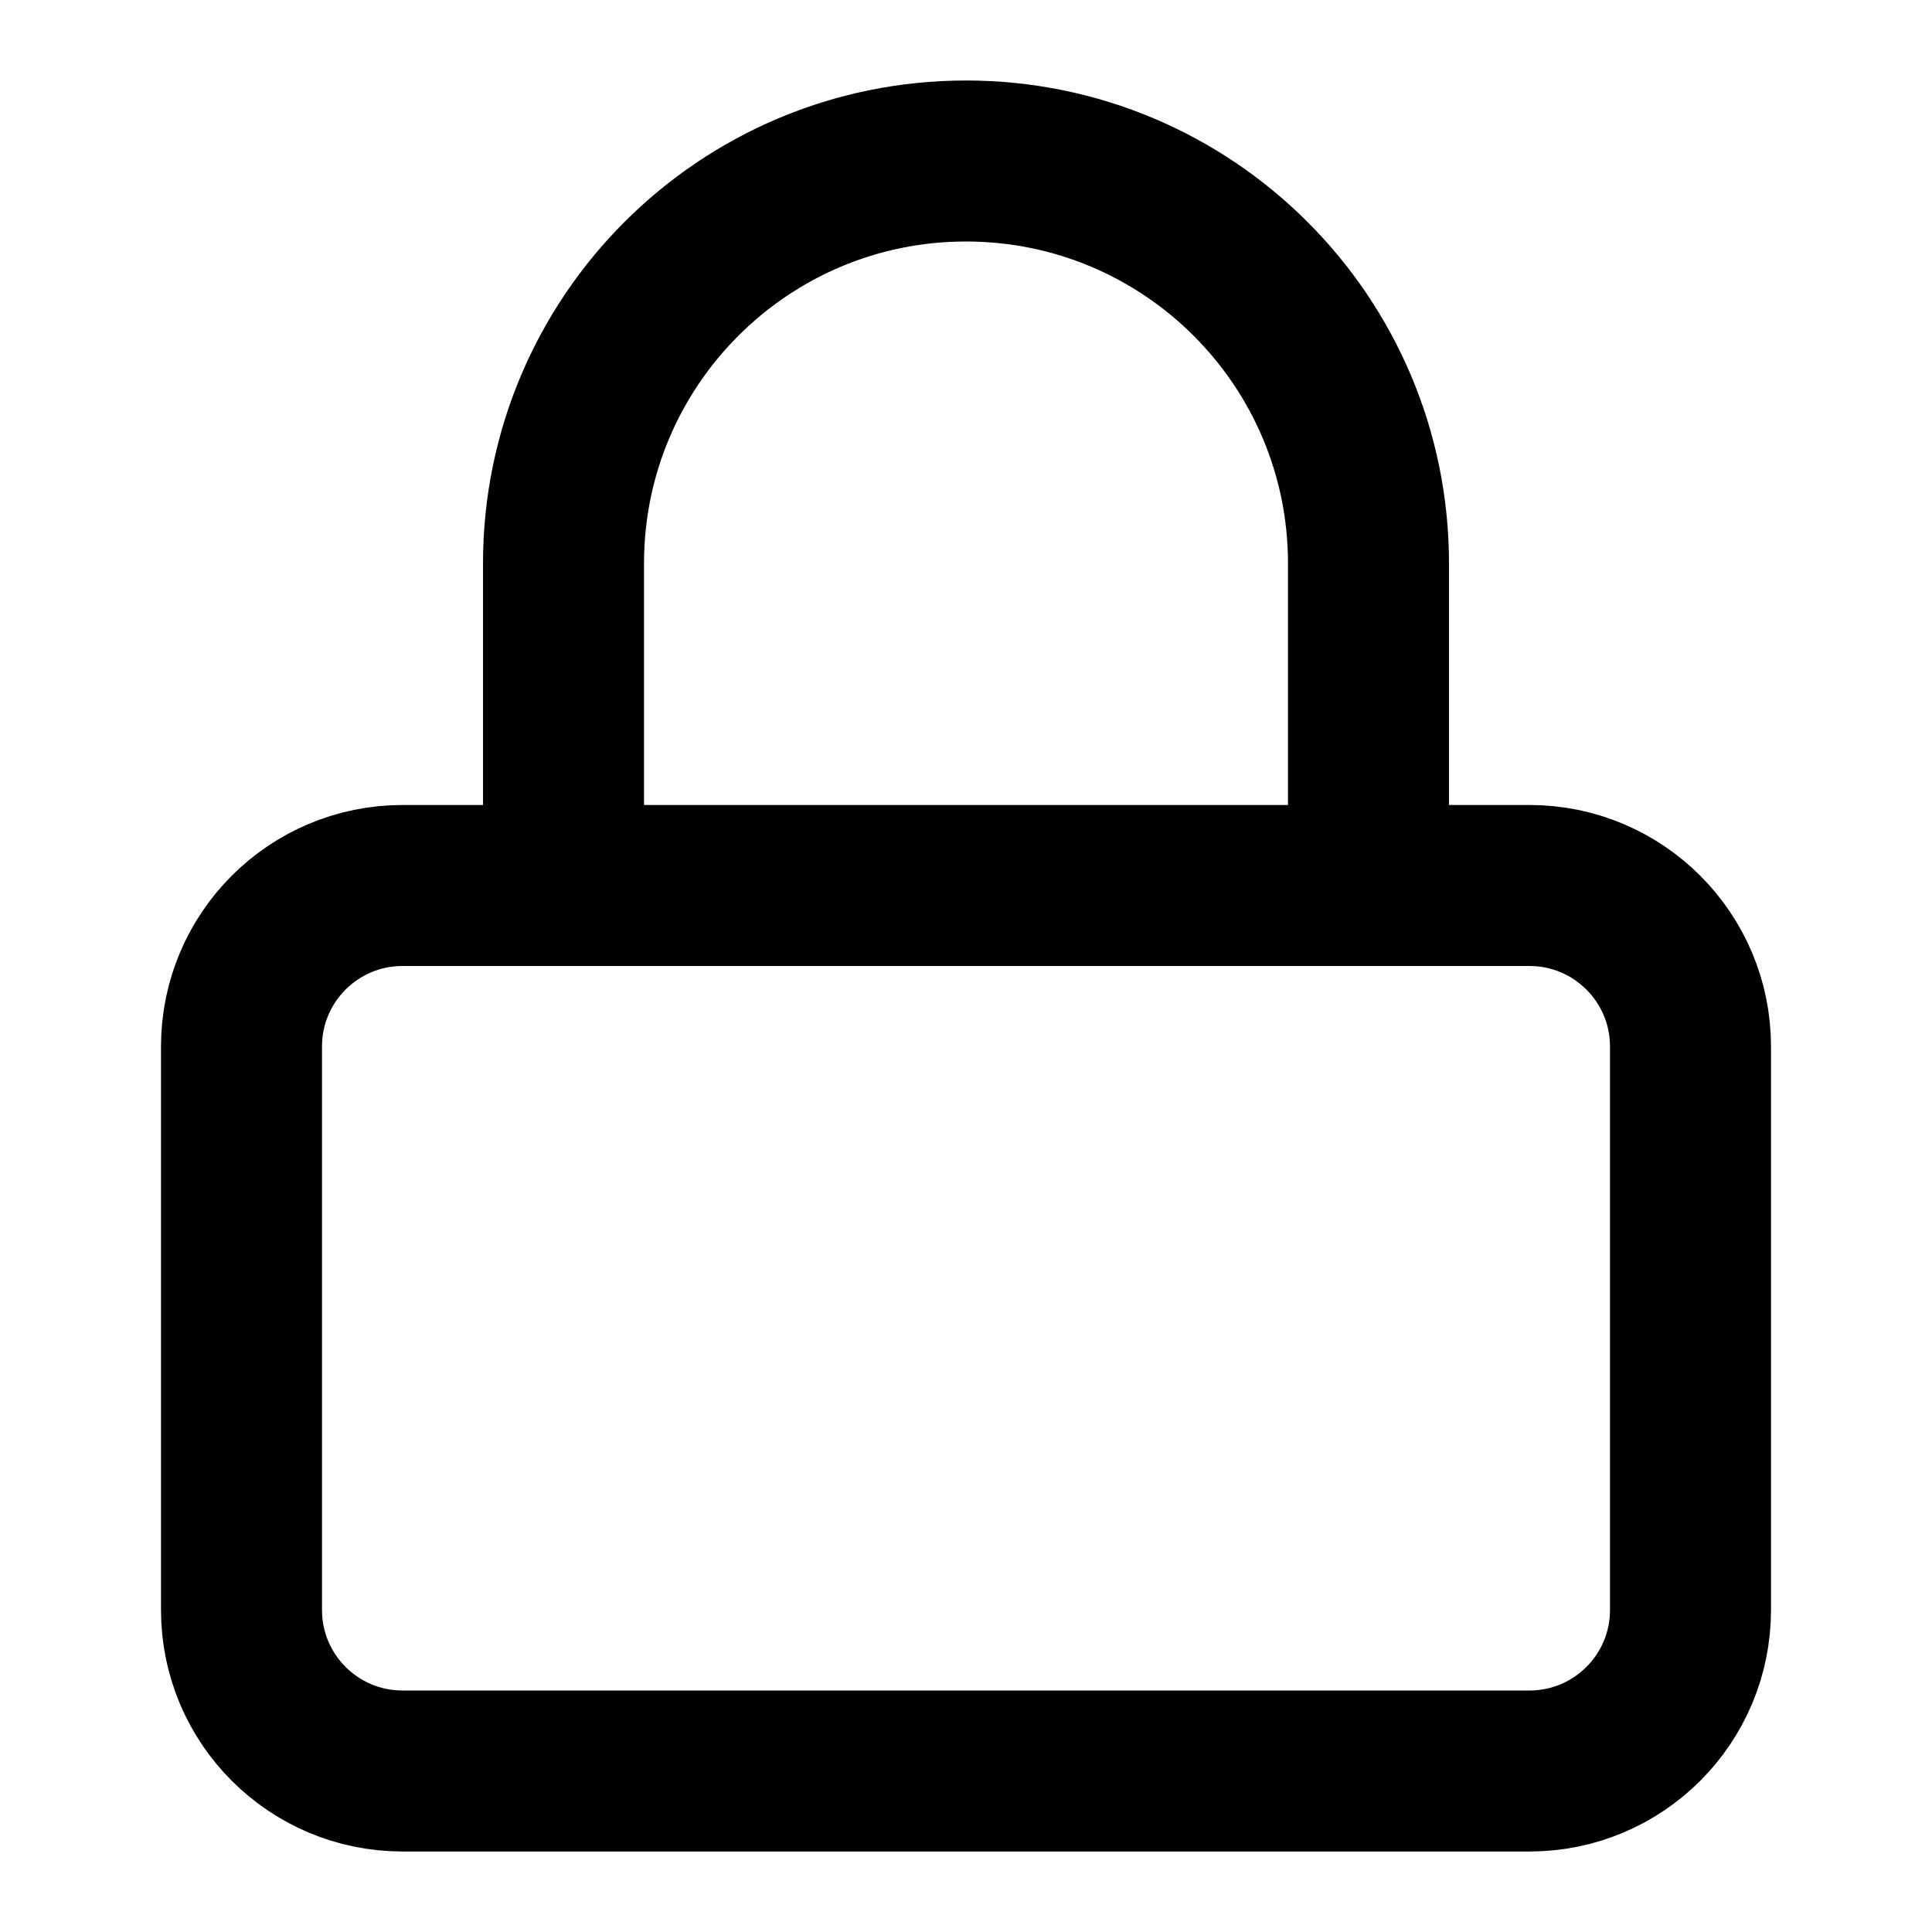
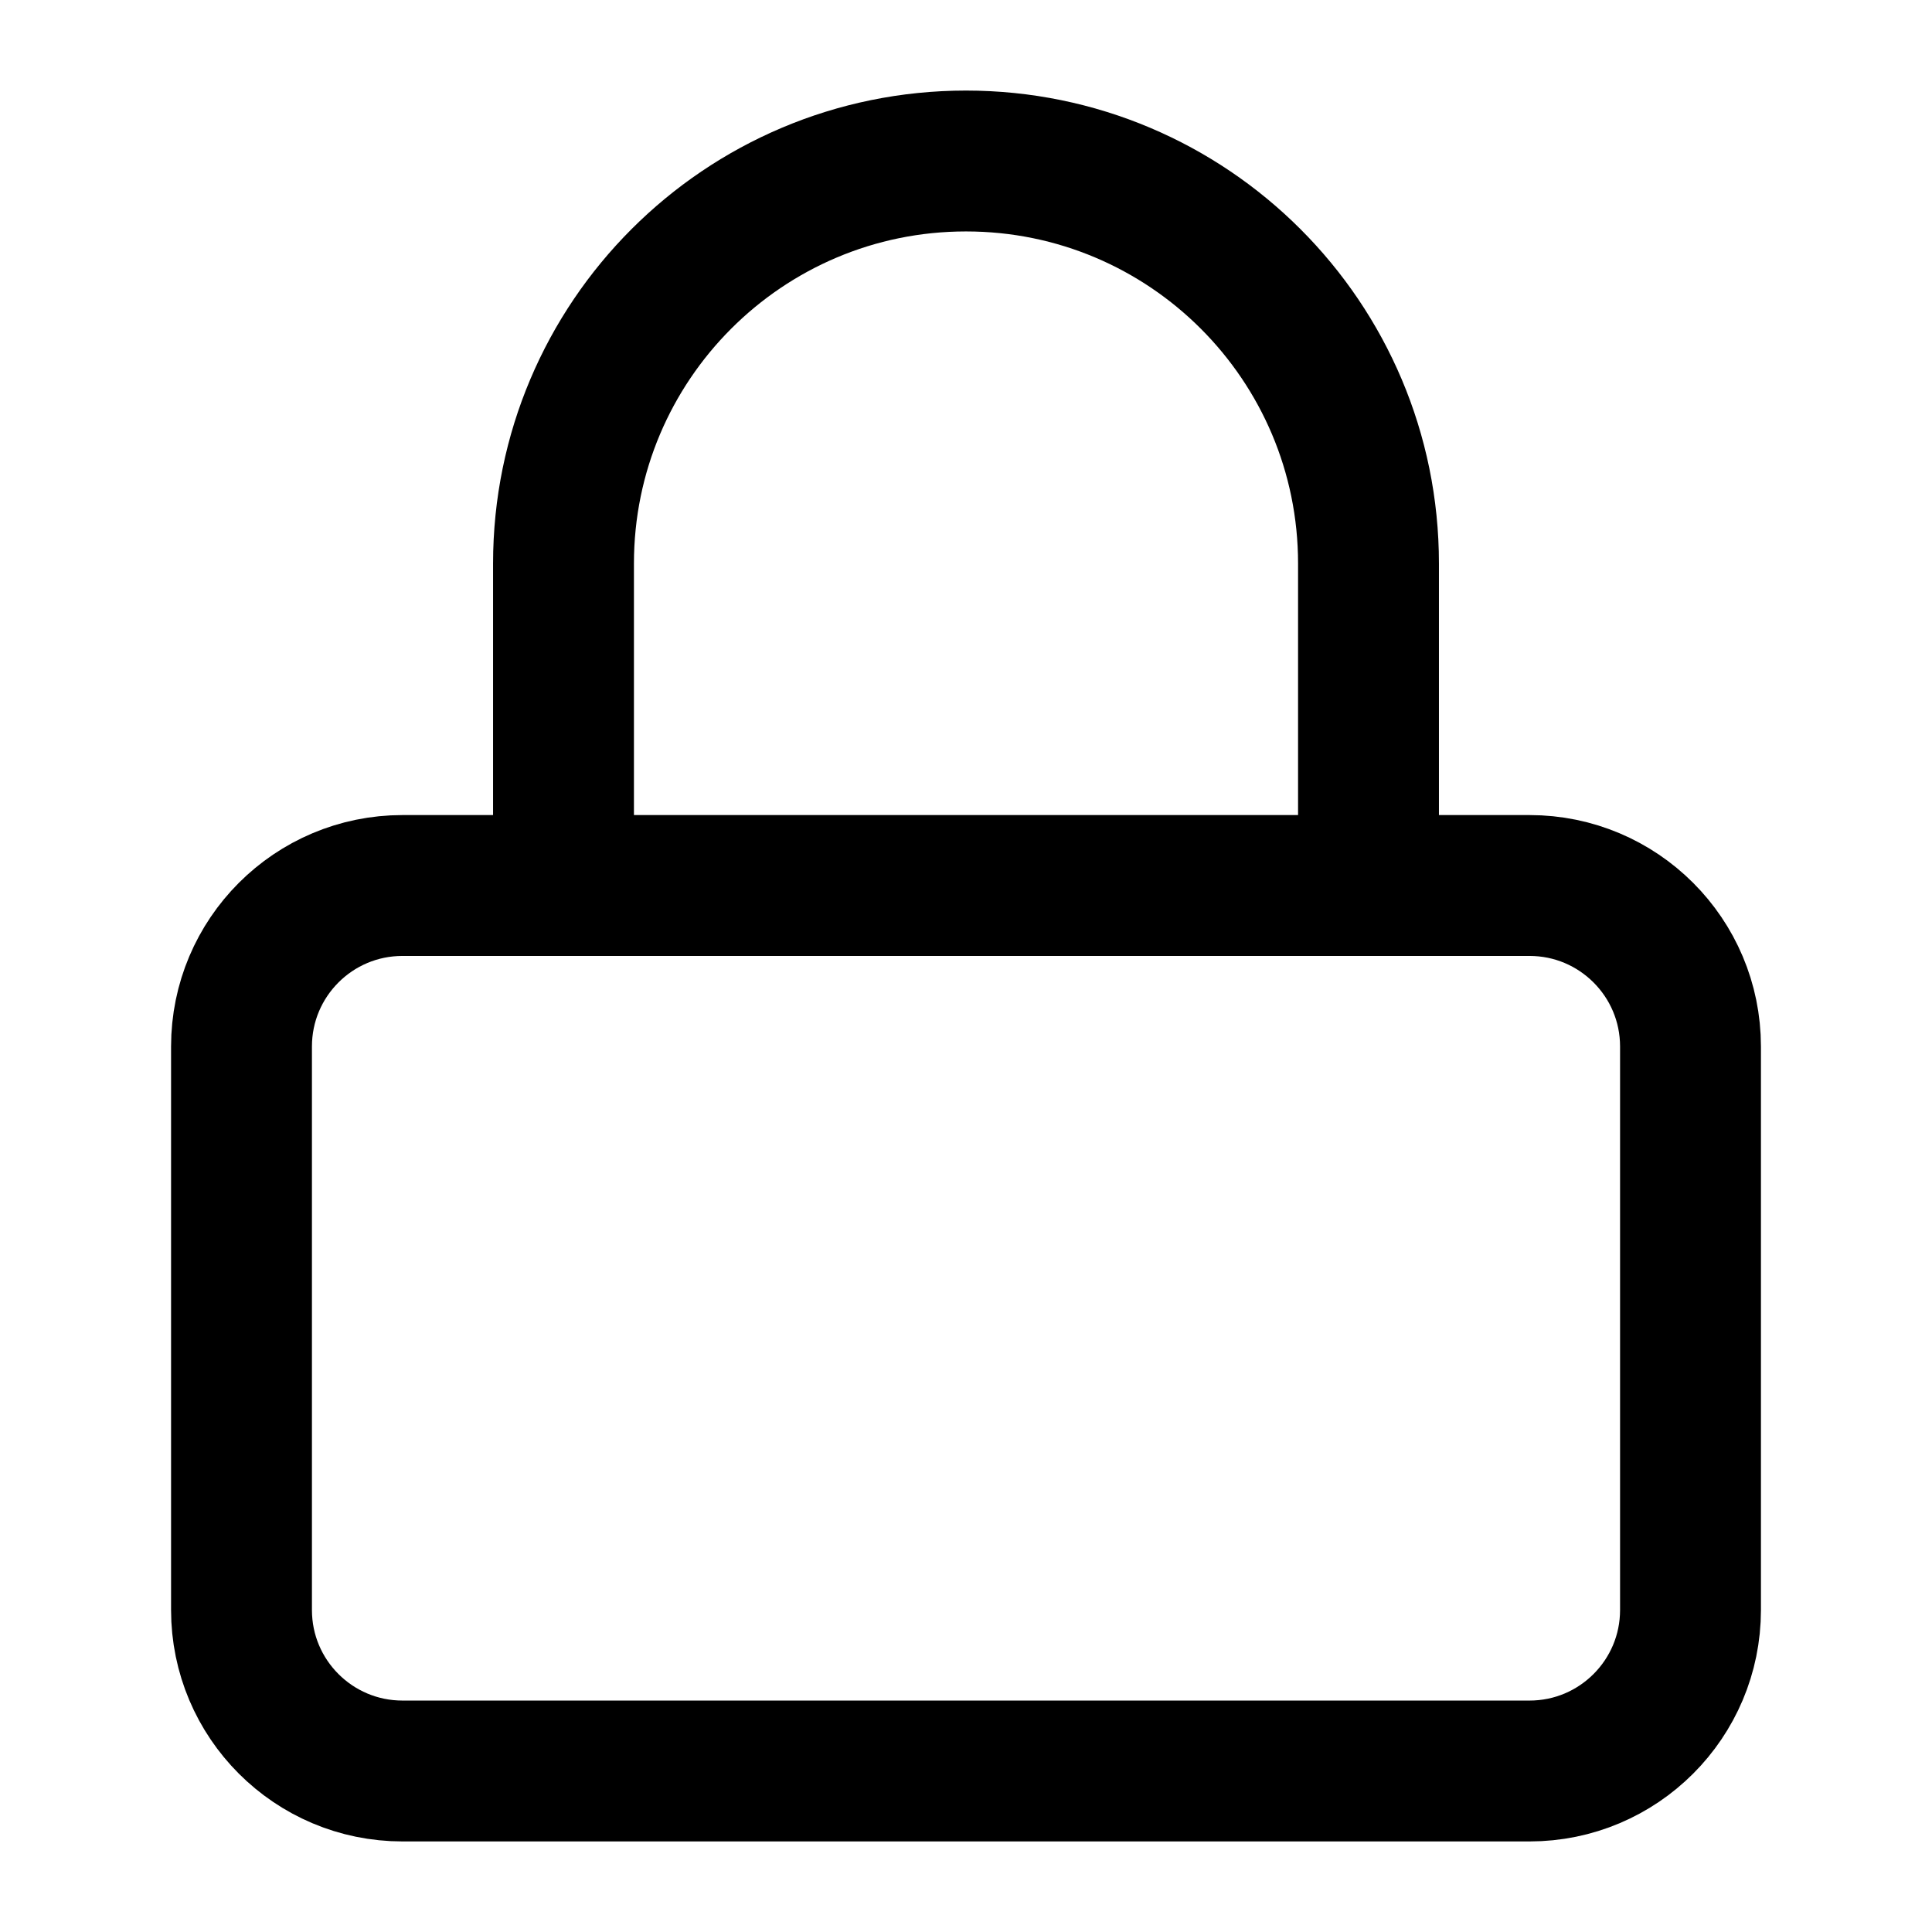
<svg xmlns="http://www.w3.org/2000/svg" width="1em" height="1em" viewBox="0 0 24 24">
-   <g fill="none" stroke="currentColor" stroke-linecap="round" stroke-linejoin="round" stroke-width="2">
+   <g fill="none" stroke="currentColor" stroke-linecap="round" stroke-linejoin="round" stroke-width="1.75">
    <rect width="18" height="11" x="3" y="11" rx="2" ry="2" />
    <path d="M7 11V7a5 5 0 0 1 10 0v4" />
  </g>
</svg>
